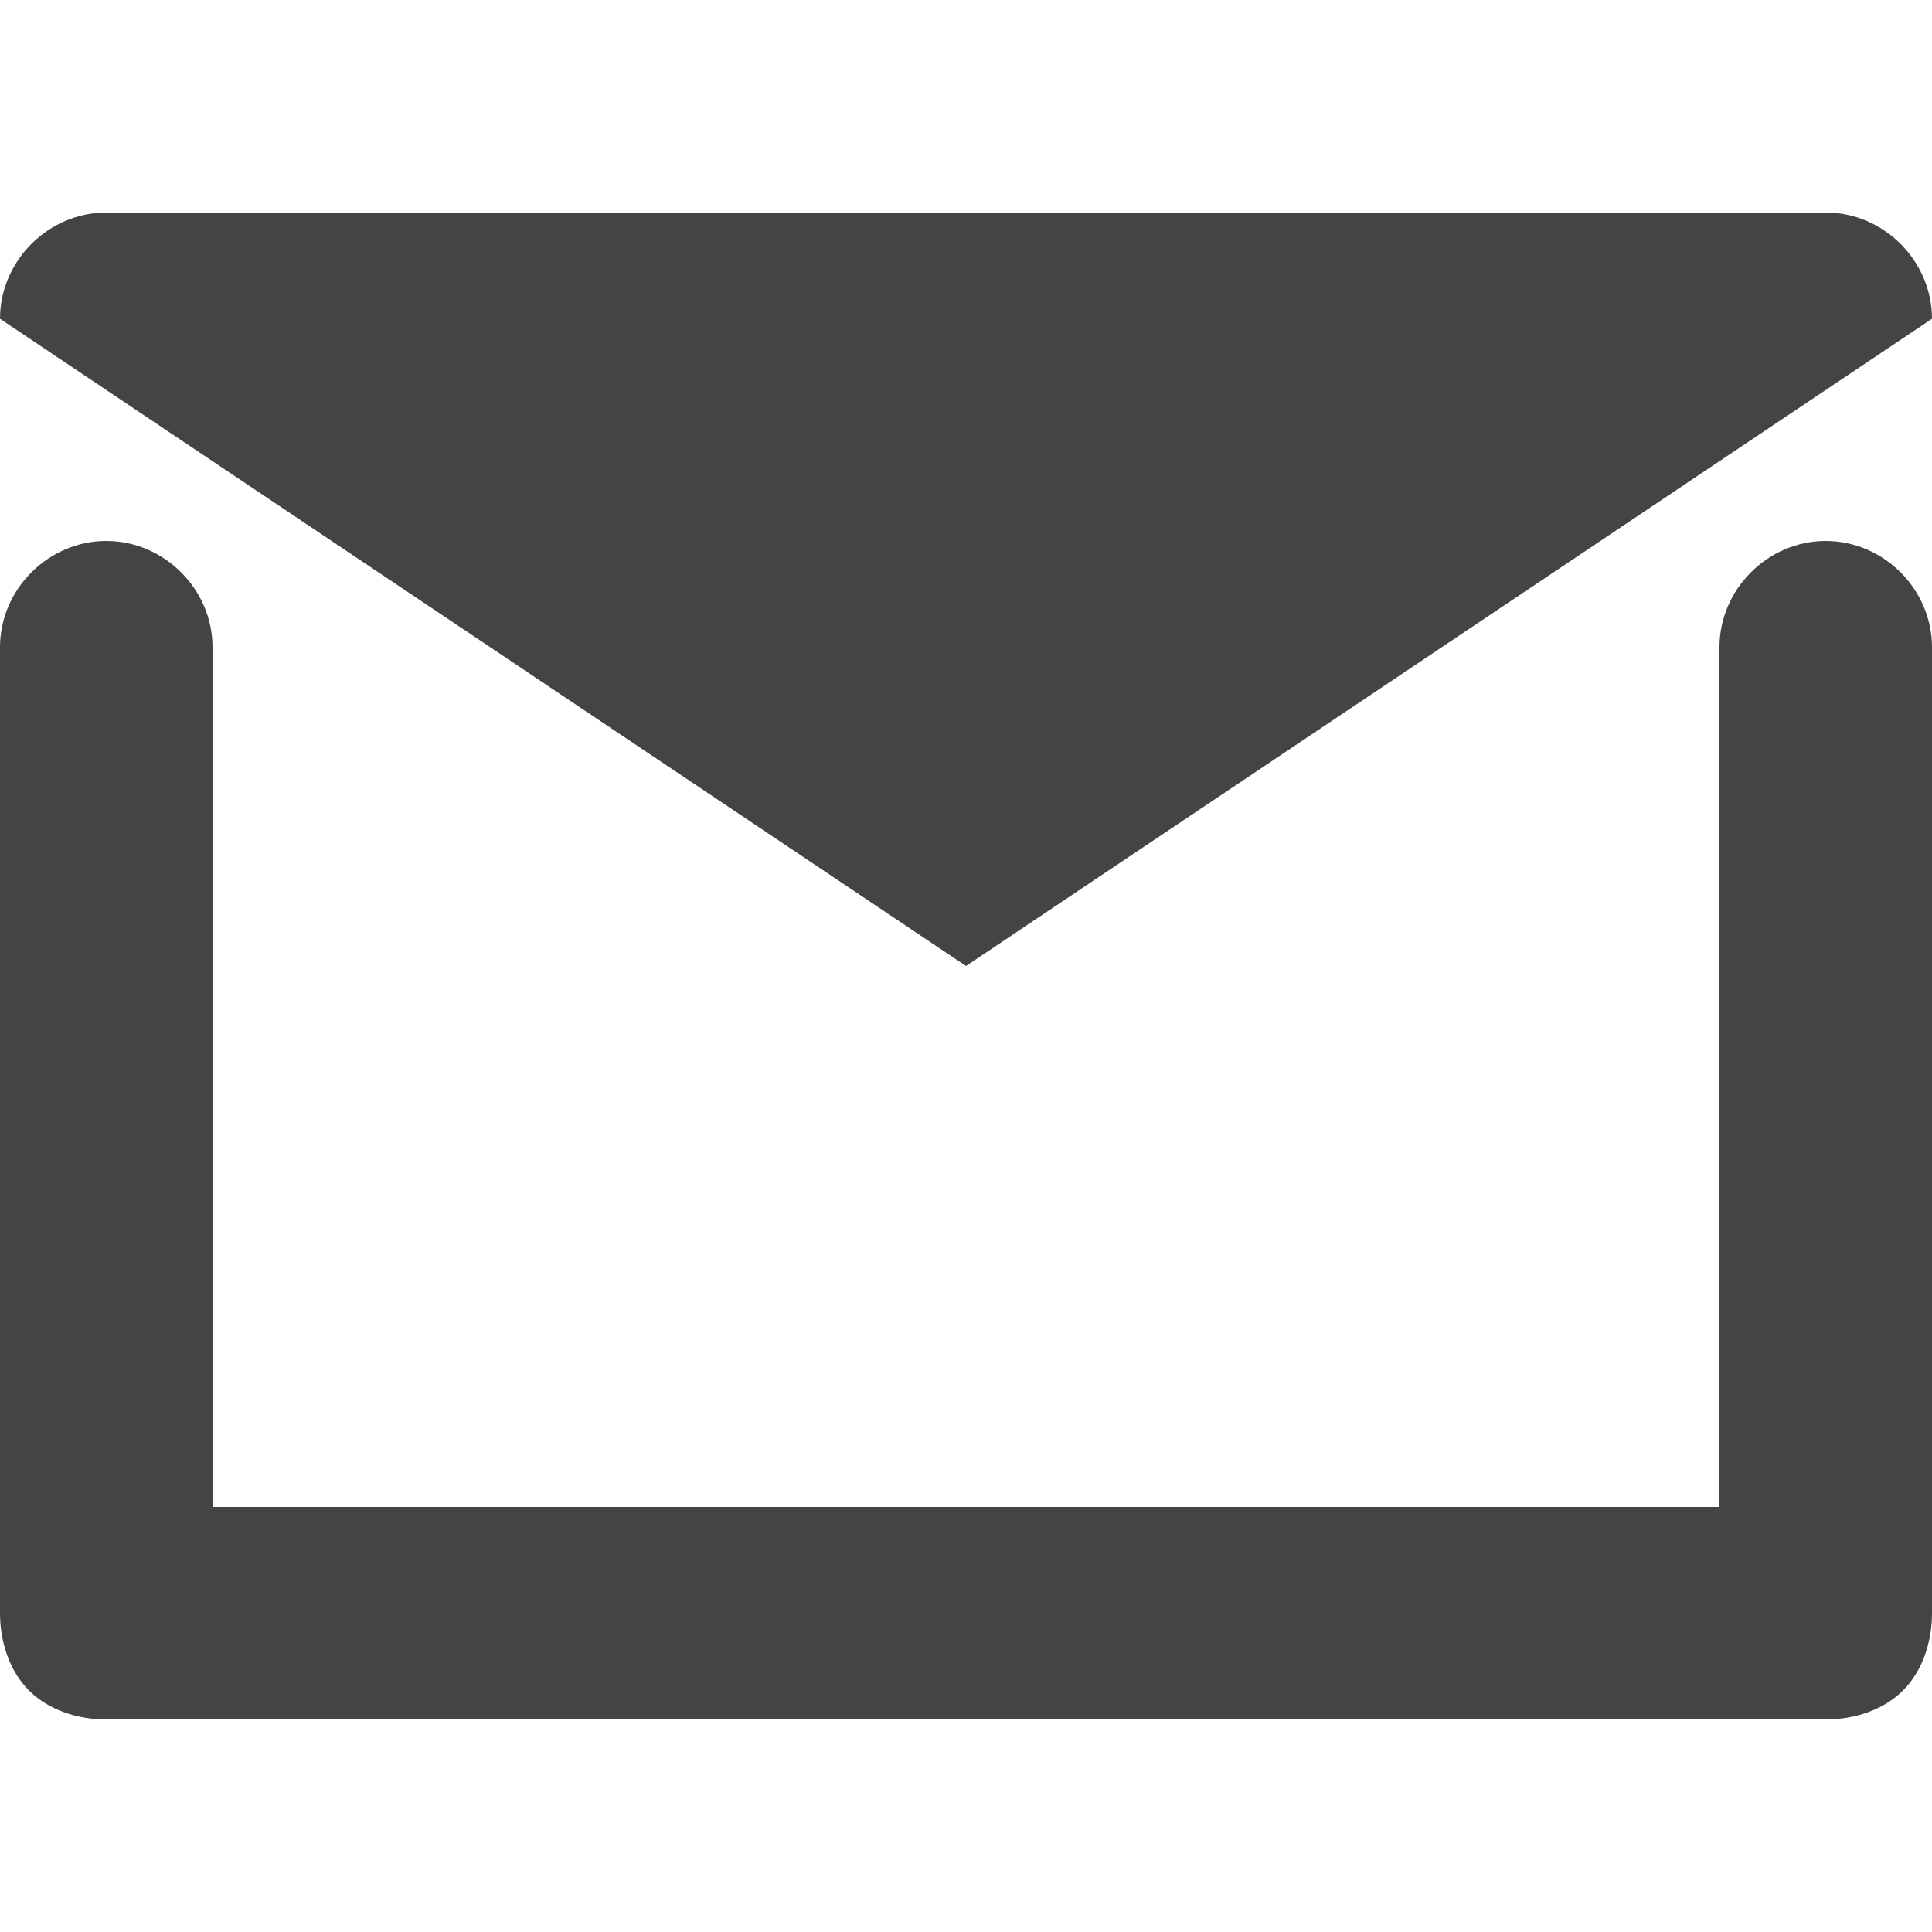
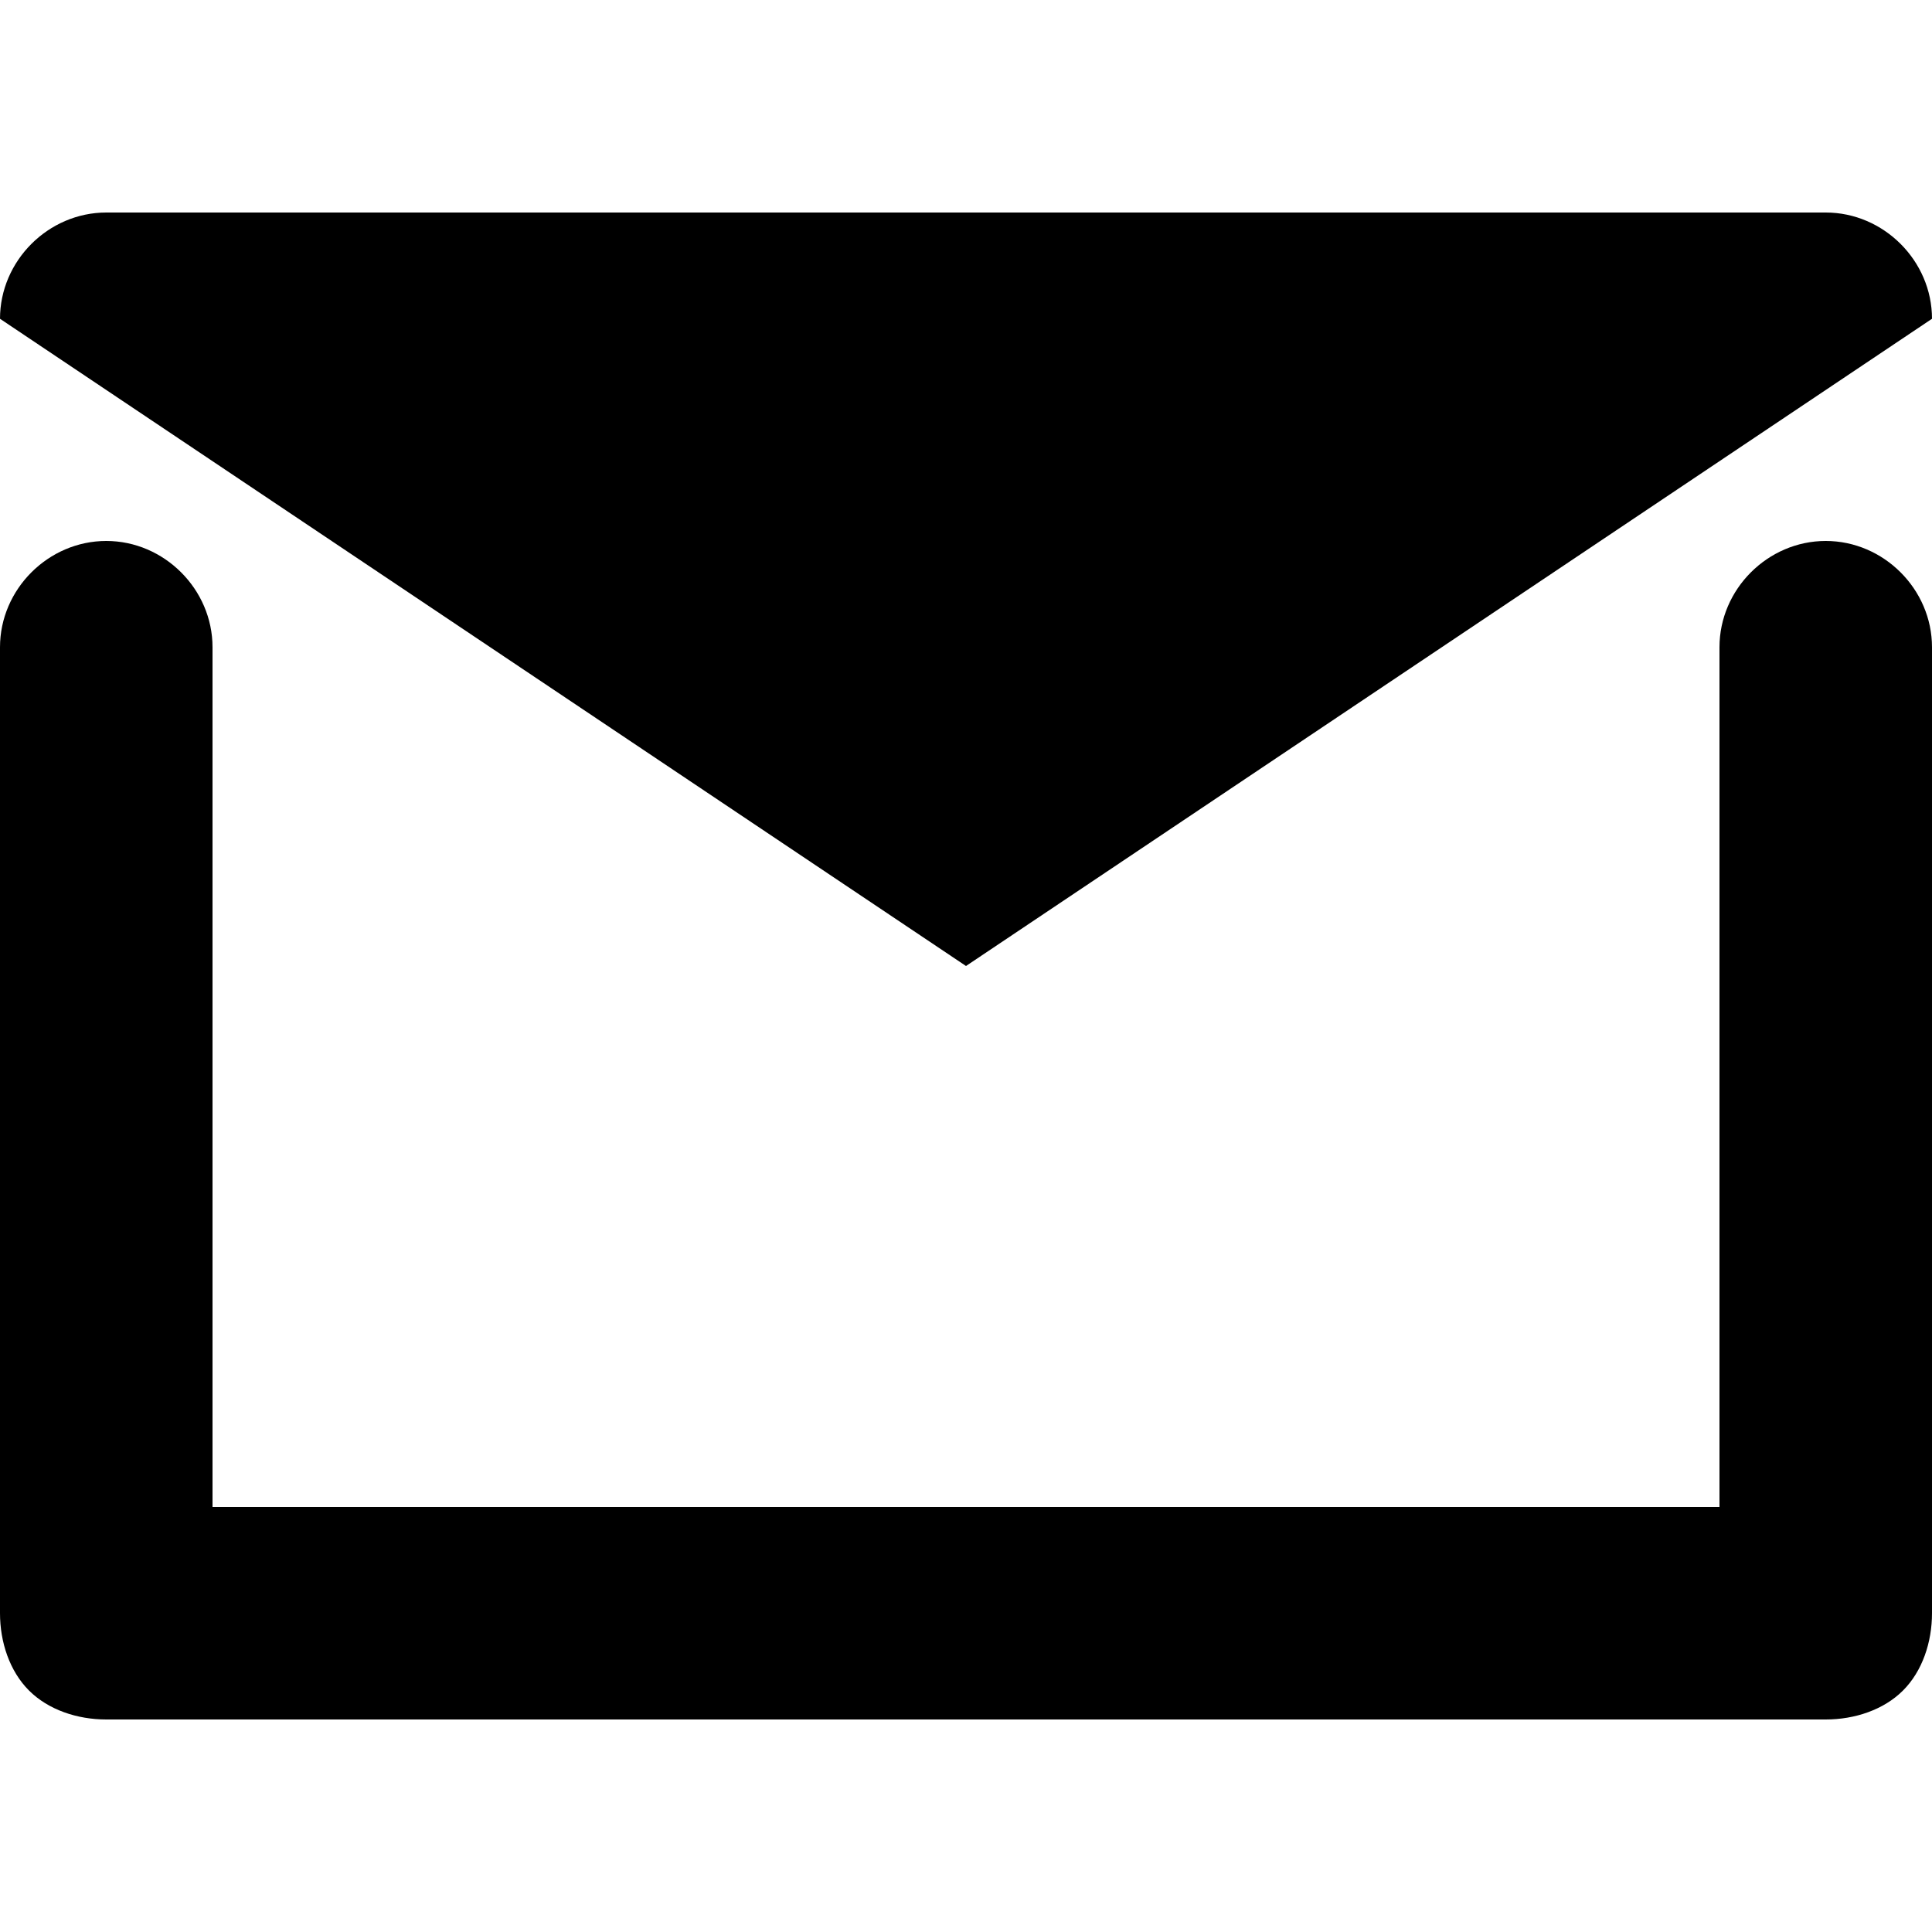
<svg xmlns="http://www.w3.org/2000/svg" version="1.1" id="Ebene_1" x="0px" y="0px" viewBox="0 0 20 20" enable-background="new 0 0 20 20" xml:space="preserve">
-   <path fill="#444444" d="M20,3.3c0-0.6-0.5-1.1-1.1-1.1H1.1C0.5,2.2,0,2.7,0,3.3C0,3.3,20,3.3,20,3.3z M17.8,15.6H2.2V6.7  c0-0.6-0.5-1.1-1.1-1.1C0.5,5.6,0,6.1,0,6.7v10c0,0.3,0.1,0.6,0.3,0.8c0.2,0.2,0.5,0.3,0.8,0.3h17.8c0.3,0,0.6-0.1,0.8-0.3  c0.2-0.2,0.3-0.5,0.3-0.8v-10c0-0.6-0.5-1.1-1.1-1.1c-0.6,0-1.1,0.5-1.1,1.1C17.8,6.7,17.8,15.6,17.8,15.6z M10,10l10-6.7H0L10,10z" />
+   <path d="M20,3.3c0-0.6-0.5-1.1-1.1-1.1H1.1C0.5,2.2,0,2.7,0,3.3C0,3.3,20,3.3,20,3.3z M17.8,15.6H2.2V6.7  c0-0.6-0.5-1.1-1.1-1.1C0.5,5.6,0,6.1,0,6.7v10c0,0.3,0.1,0.6,0.3,0.8c0.2,0.2,0.5,0.3,0.8,0.3h17.8c0.3,0,0.6-0.1,0.8-0.3  c0.2-0.2,0.3-0.5,0.3-0.8v-10c0-0.6-0.5-1.1-1.1-1.1c-0.6,0-1.1,0.5-1.1,1.1C17.8,6.7,17.8,15.6,17.8,15.6z M10,10l10-6.7H0L10,10z" />
</svg>
